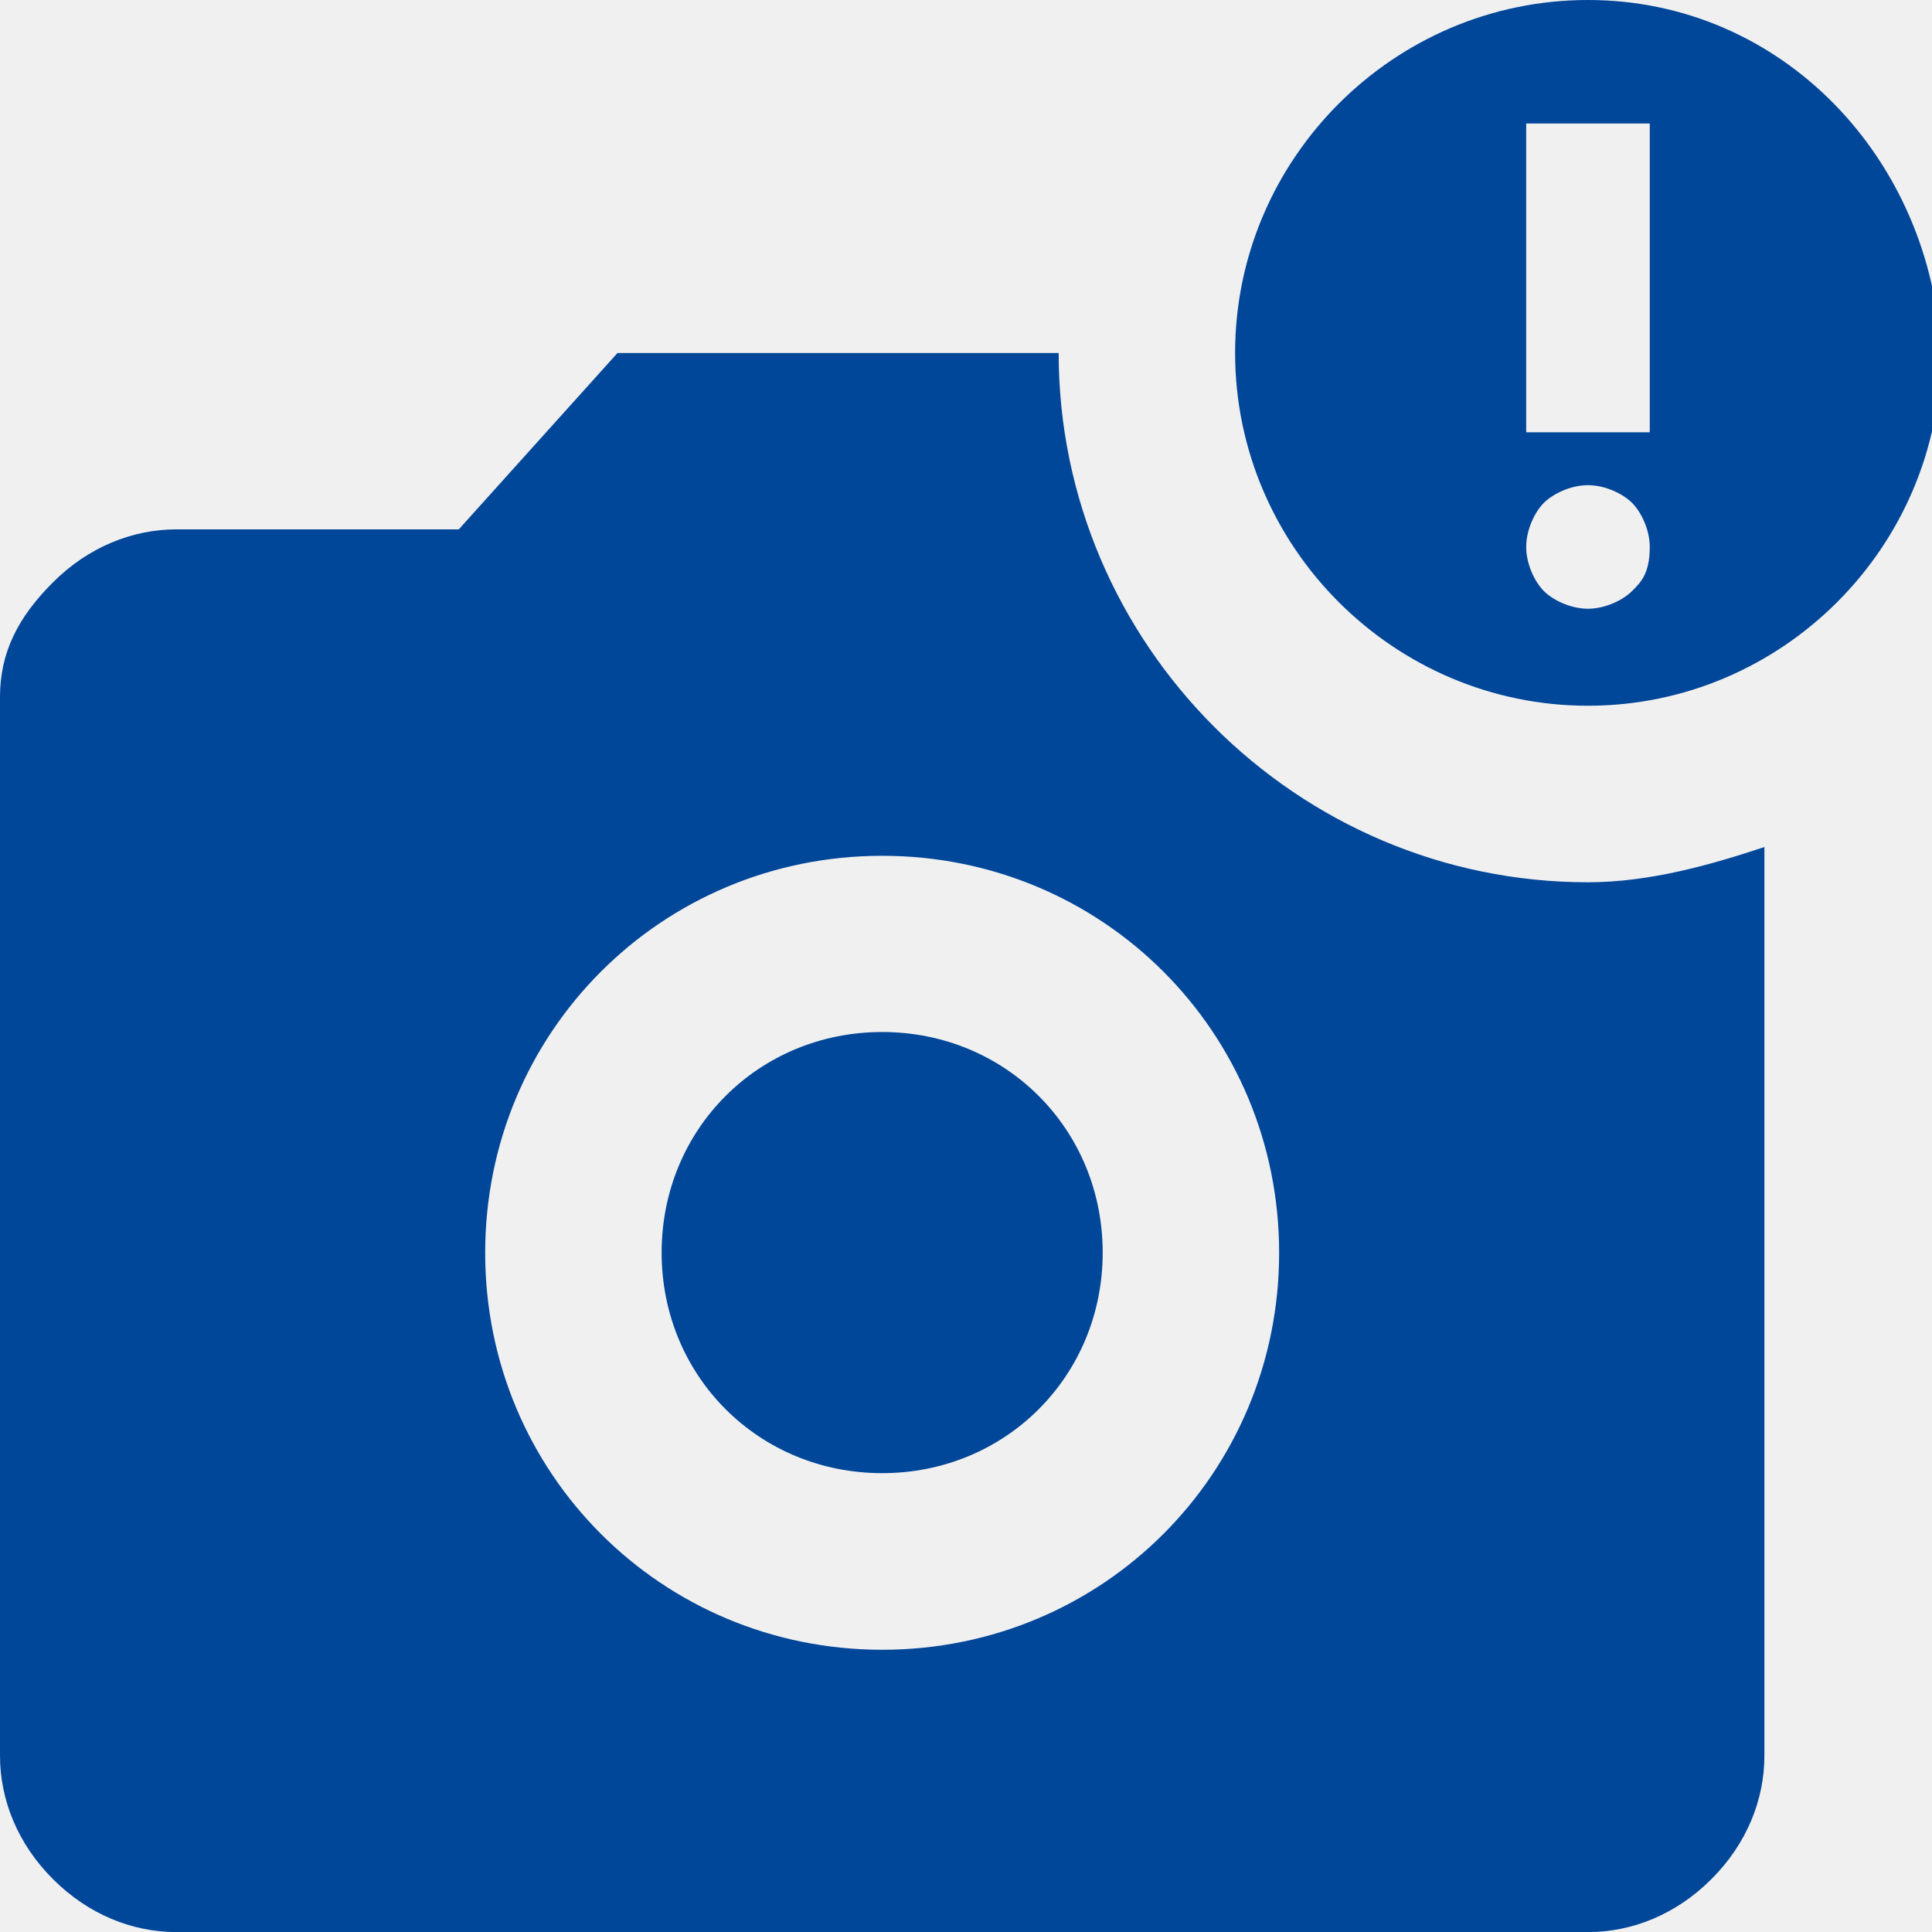
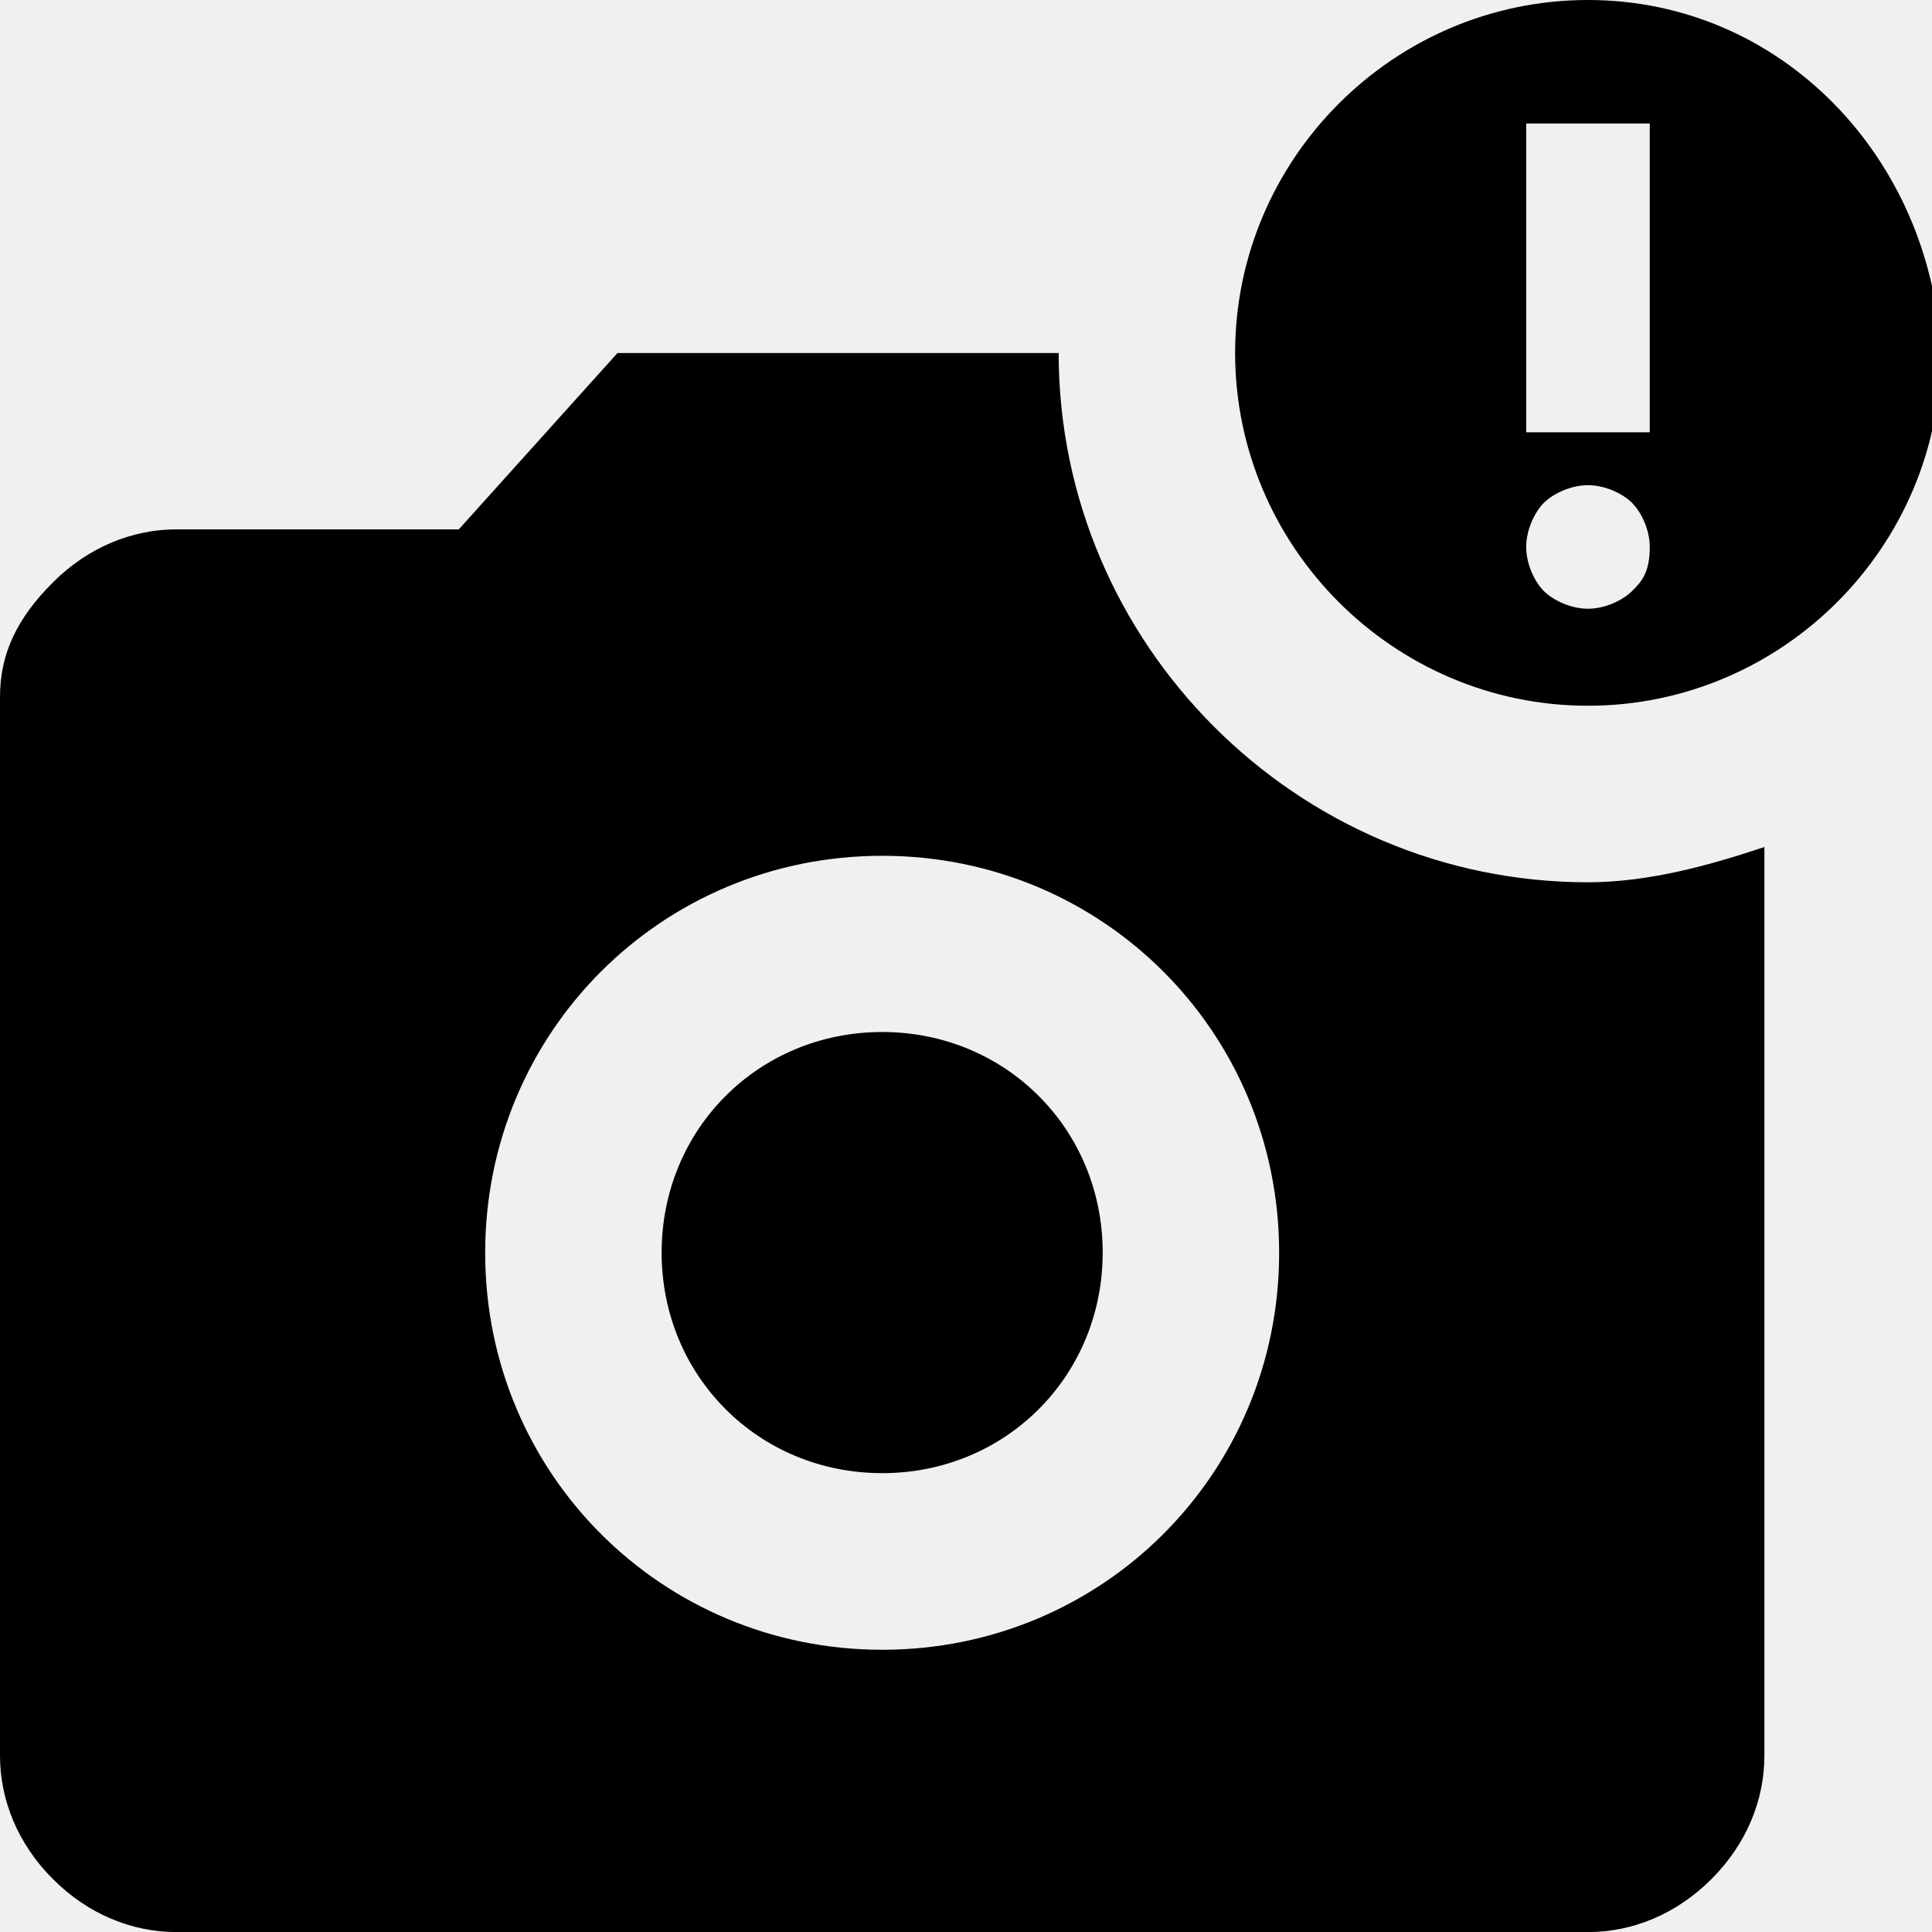
<svg xmlns="http://www.w3.org/2000/svg" width="24" height="24" viewBox="0 0 24 24" fill="none">
  <g clip-path="url(#clip0_13205_8000)">
-     <path d="M10.959 12.82C9.424 12.82 8.219 14.026 8.219 15.56C8.219 17.094 9.424 18.3 10.959 18.3C12.493 18.3 13.698 17.094 13.698 15.56C13.698 14.026 12.493 12.82 10.959 12.82Z" fill="#004699" />
-     <path d="M13.151 4.385H7.671L5.699 6.576H2.192C1.644 6.576 1.096 6.796 0.658 7.234C0.219 7.672 0 8.111 0 8.659V15.234V21.809C0 22.357 0.219 22.905 0.658 23.343C1.096 23.782 1.644 24.001 2.192 24.001H19.726C20.274 24.001 20.822 23.782 21.26 23.343C21.699 22.905 21.918 22.357 21.918 21.809V15.234V10.522C21.26 10.741 20.493 10.96 19.726 10.96C16.11 10.96 13.151 8.001 13.151 4.385ZM10.959 20.494C8.219 20.494 6.027 18.302 6.027 15.563C6.027 12.823 8.219 10.631 10.959 10.631C13.699 10.631 15.89 12.823 15.89 15.563C15.89 18.302 13.699 20.494 10.959 20.494Z" fill="#004699" />
-     <path d="M19.726 0C17.315 0 15.343 1.973 15.343 4.384C15.343 6.795 17.315 8.767 19.726 8.767C22.137 8.767 24.11 6.795 24.11 4.384C24 1.973 22.137 0 19.726 0ZM20.274 7.342C20.165 7.452 19.945 7.562 19.726 7.562C19.507 7.562 19.288 7.452 19.178 7.342C19.069 7.233 18.959 7.014 18.959 6.795C18.959 6.575 19.069 6.356 19.178 6.247C19.288 6.137 19.507 6.027 19.726 6.027C19.945 6.027 20.165 6.137 20.274 6.247C20.384 6.356 20.494 6.575 20.494 6.795C20.494 7.123 20.384 7.233 20.274 7.342ZM20.494 5.37H18.959V1.534H20.494V5.37Z" fill="#004699" />
+     <path d="M10.959 12.82C9.424 12.82 8.219 14.026 8.219 15.56C8.219 17.094 9.424 18.3 10.959 18.3C12.493 18.3 13.698 17.094 13.698 15.56C13.698 14.026 12.493 12.82 10.959 12.82Z" fill="#000000" />
+     <path d="M13.151 4.385H7.671L5.699 6.576H2.192C1.644 6.576 1.096 6.796 0.658 7.234C0.219 7.672 0 8.111 0 8.659V15.234V21.809C0 22.357 0.219 22.905 0.658 23.343C1.096 23.782 1.644 24.001 2.192 24.001H19.726C20.274 24.001 20.822 23.782 21.26 23.343C21.699 22.905 21.918 22.357 21.918 21.809V15.234V10.522C21.26 10.741 20.493 10.96 19.726 10.96C16.11 10.96 13.151 8.001 13.151 4.385ZM10.959 20.494C8.219 20.494 6.027 18.302 6.027 15.563C6.027 12.823 8.219 10.631 10.959 10.631C13.699 10.631 15.89 12.823 15.89 15.563C15.89 18.302 13.699 20.494 10.959 20.494Z" fill="#000000" />
+     <path d="M19.726 0C17.315 0 15.343 1.973 15.343 4.384C15.343 6.795 17.315 8.767 19.726 8.767C22.137 8.767 24.11 6.795 24.11 4.384C24 1.973 22.137 0 19.726 0ZM20.274 7.342C20.165 7.452 19.945 7.562 19.726 7.562C19.507 7.562 19.288 7.452 19.178 7.342C19.069 7.233 18.959 7.014 18.959 6.795C18.959 6.575 19.069 6.356 19.178 6.247C19.288 6.137 19.507 6.027 19.726 6.027C19.945 6.027 20.165 6.137 20.274 6.247C20.384 6.356 20.494 6.575 20.494 6.795C20.494 7.123 20.384 7.233 20.274 7.342ZM20.494 5.37H18.959V1.534H20.494V5.37Z" fill="#000000" />
  </g>
  <defs>
    <clipPath id="clip0_13205_8000">
      <rect width="24" height="24" fill="white" />
    </clipPath>
  </defs>
</svg>
